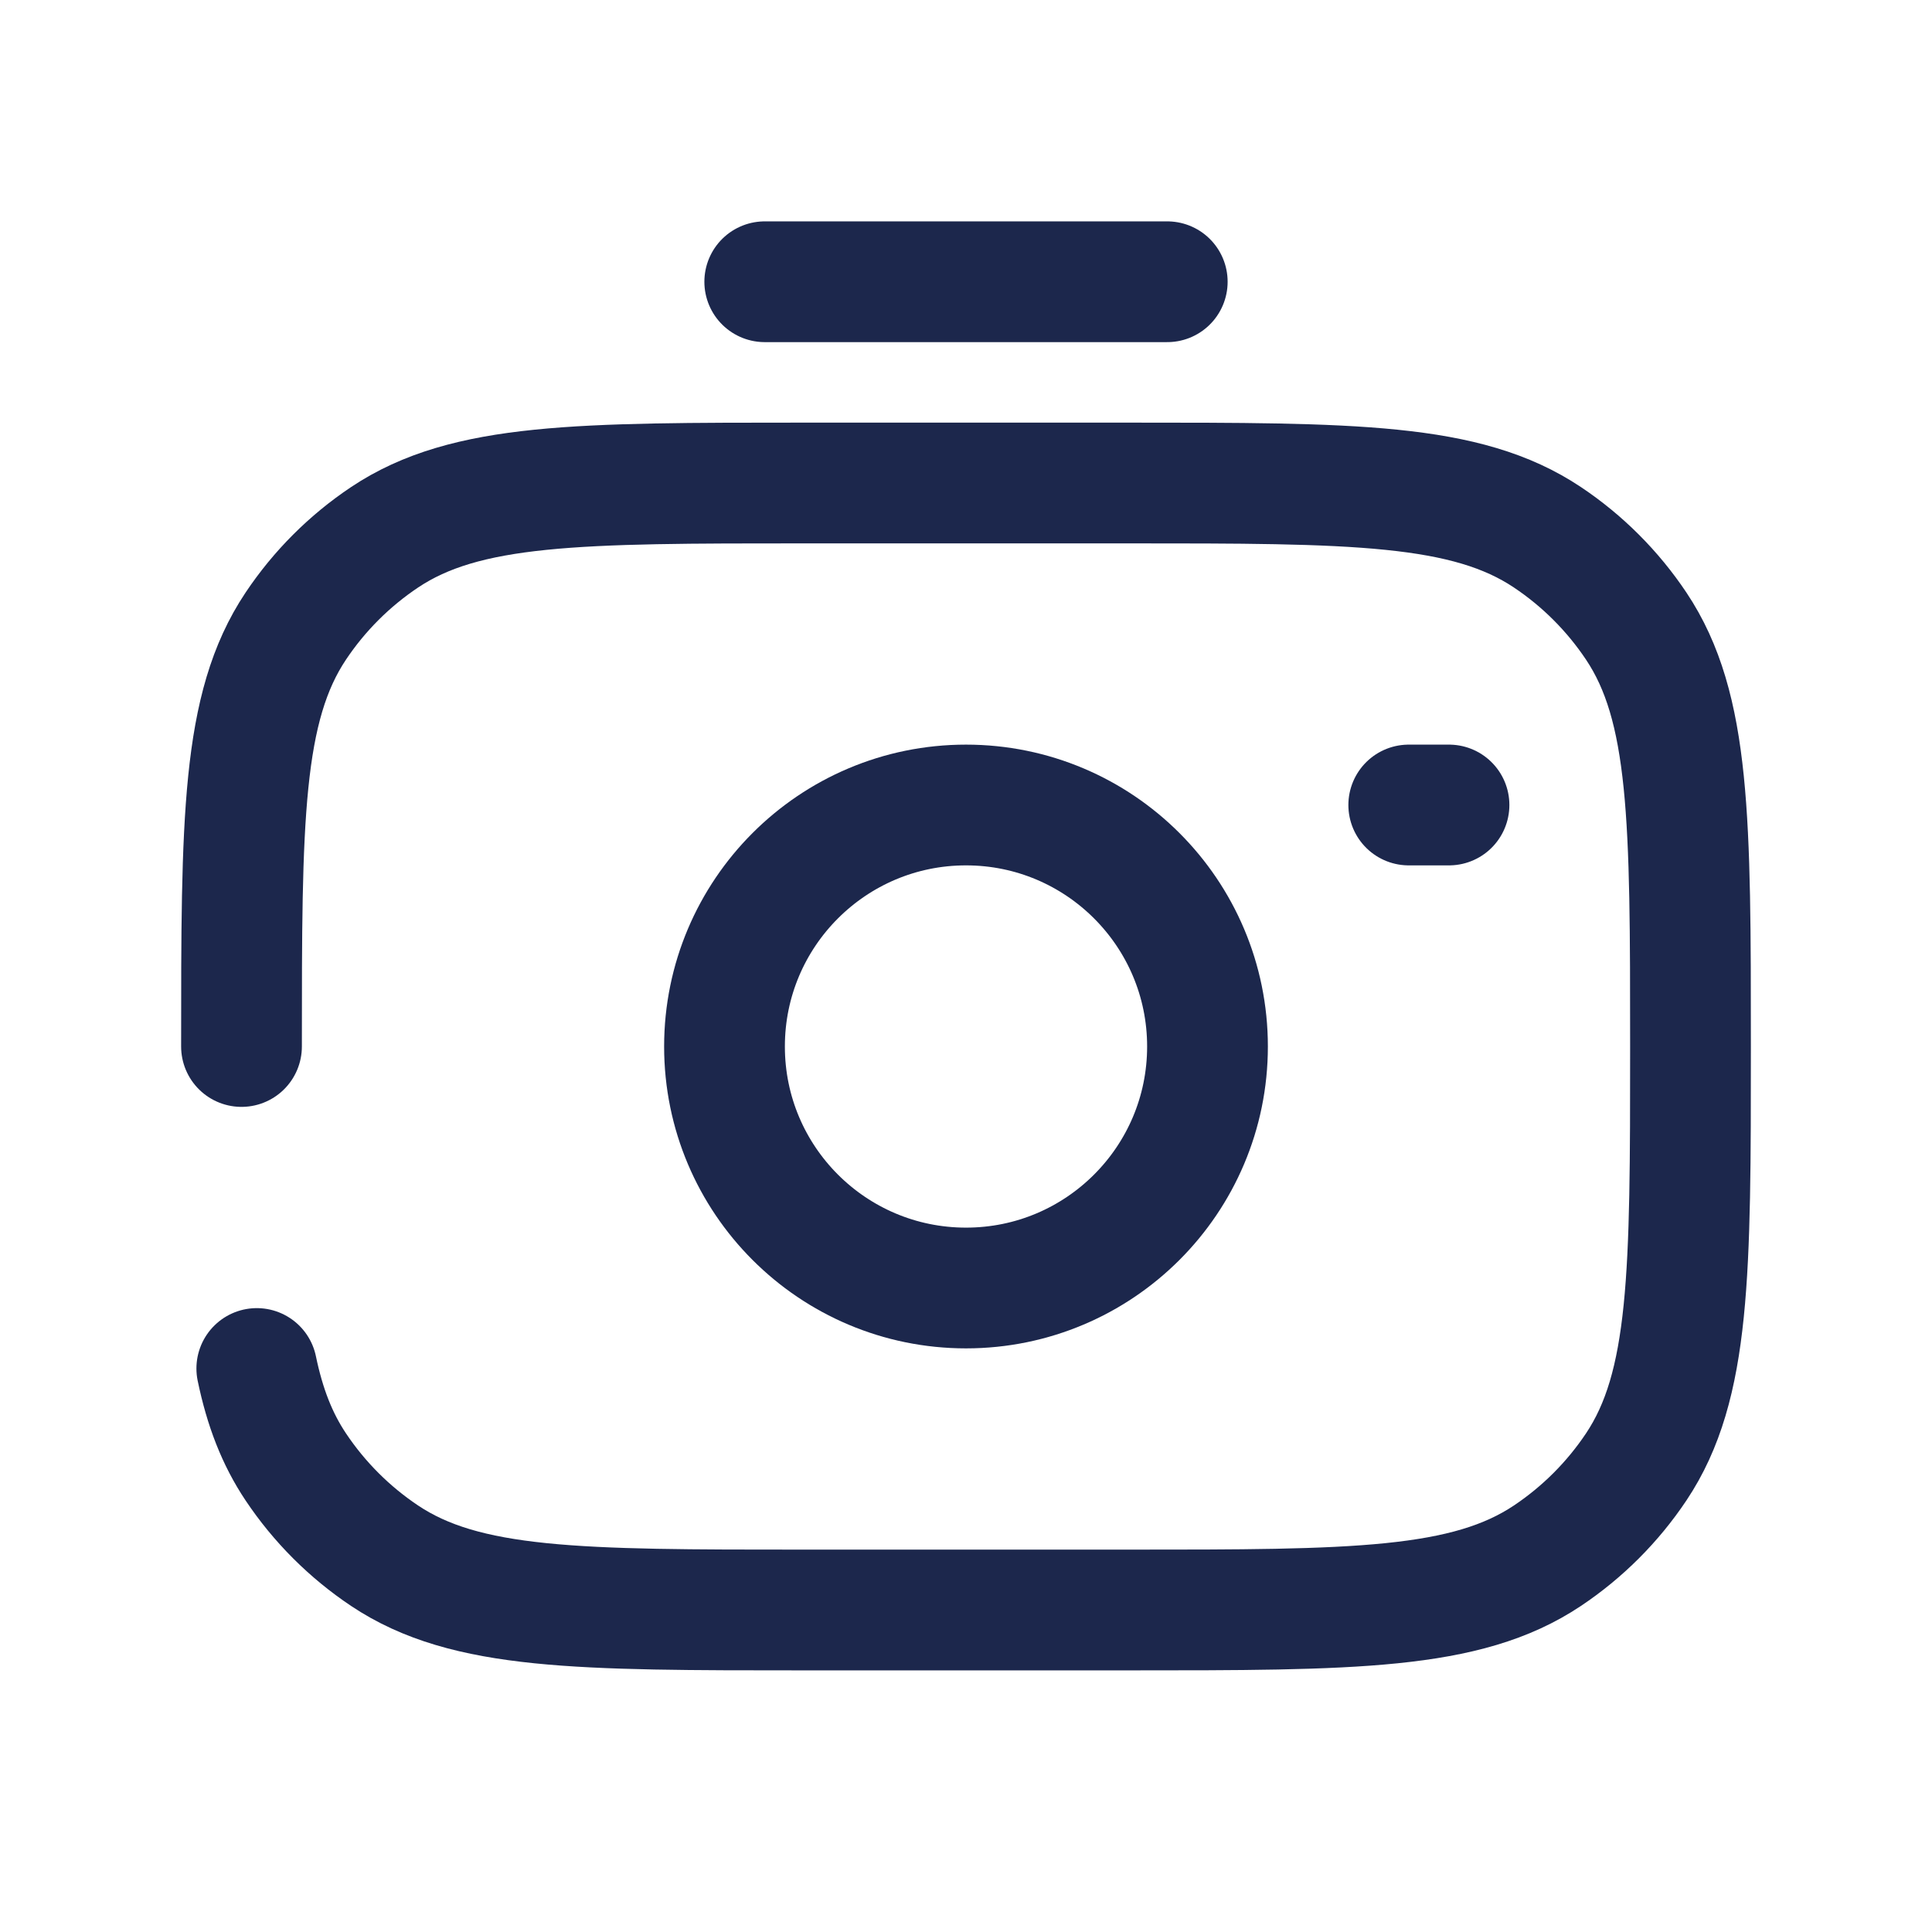
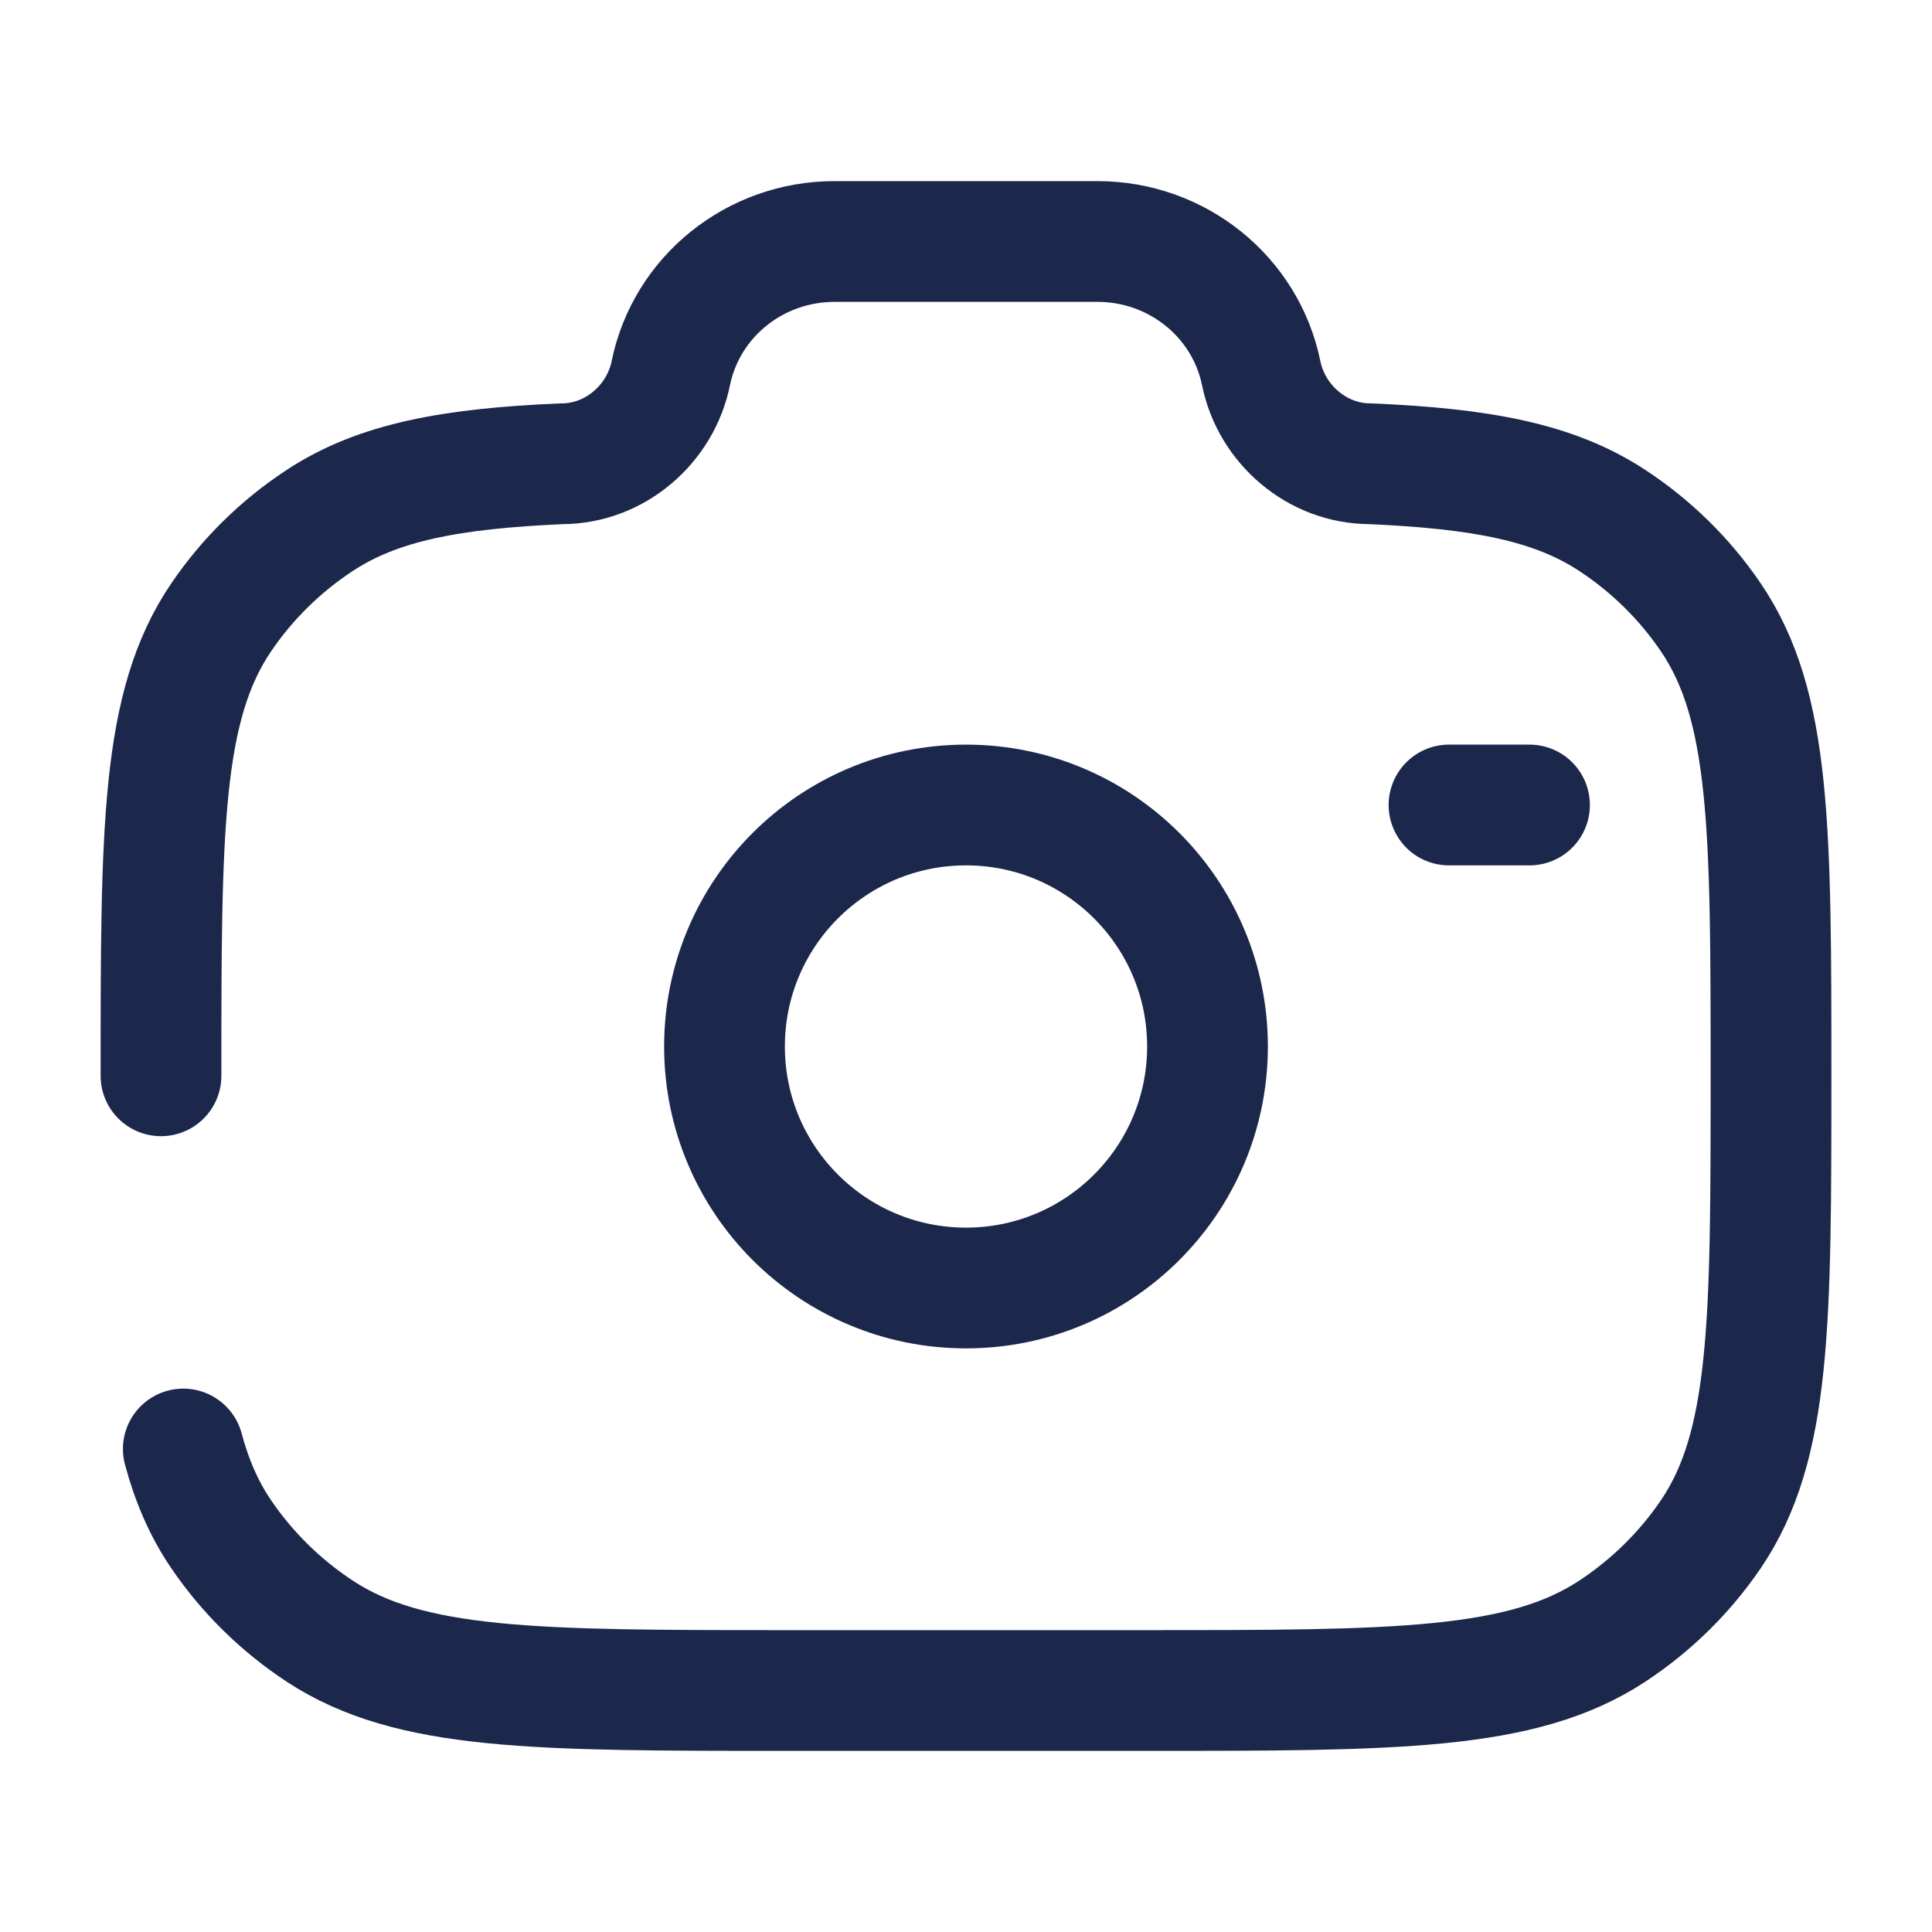
<svg xmlns="http://www.w3.org/2000/svg" width="800px" height="800px" viewBox="0 0 24 24" fill="none">
  <circle cx="12" cy="13" r="3" stroke="#1C274C" stroke-width="1.5" />
-   <path d="M3 13C3 10.191 3 8.787 3.674 7.778C3.966 7.341 4.341 6.966 4.778 6.674C5.787 6 7.191 6 10 6H14C16.809 6 18.213 6 19.222 6.674C19.659 6.966 20.034 7.341 20.326 7.778C21 8.787 21 10.191 21 13C21 15.809 21 17.213 20.326 18.222C20.034 18.659 19.659 19.034 19.222 19.326C18.213 20 16.809 20 14 20H10C7.191 20 5.787 20 4.778 19.326C4.341 19.034 3.966 18.659 3.674 18.222C3.442 17.875 3.29 17.482 3.19 17" stroke="#1C274C" stroke-width="1.5" stroke-linecap="round" />
-   <path d="M18 10H17.5" stroke="#1C274C" stroke-width="1.5" stroke-linecap="round" />
-   <path d="M14.5 3.5H9.5" stroke="#1C274C" stroke-width="1.5" stroke-linecap="round" />
+   <path d="M2 13.364C2 10.299 2 8.767 2.749 7.667C3.073 7.19 3.49 6.781 3.975 6.463C4.696 5.99 5.597 5.821 6.978 5.761C7.637 5.761 8.204 5.271 8.333 4.636C8.527 3.685 9.378 3 10.366 3H13.634C14.622 3 15.473 3.685 15.667 4.636C15.796 5.271 16.363 5.761 17.022 5.761C18.403 5.821 19.304 5.99 20.025 6.463C20.51 6.781 20.927 7.19 21.251 7.667C22 8.767 22 10.299 22 13.364C22 16.428 22 17.96 21.251 19.061C20.927 19.537 20.51 19.946 20.025 20.265C18.904 21 17.343 21 14.222 21H9.778C6.657 21 5.096 21 3.975 20.265C3.49 19.946 3.073 19.537 2.749 19.061C2.537 18.75 2.386 18.404 2.277 18" stroke="#1C274C" stroke-width="1.5" stroke-linecap="round" />
+   <path d="M19 10H18" stroke="#1C274C" stroke-width="1.5" stroke-linecap="round" />
</svg>
